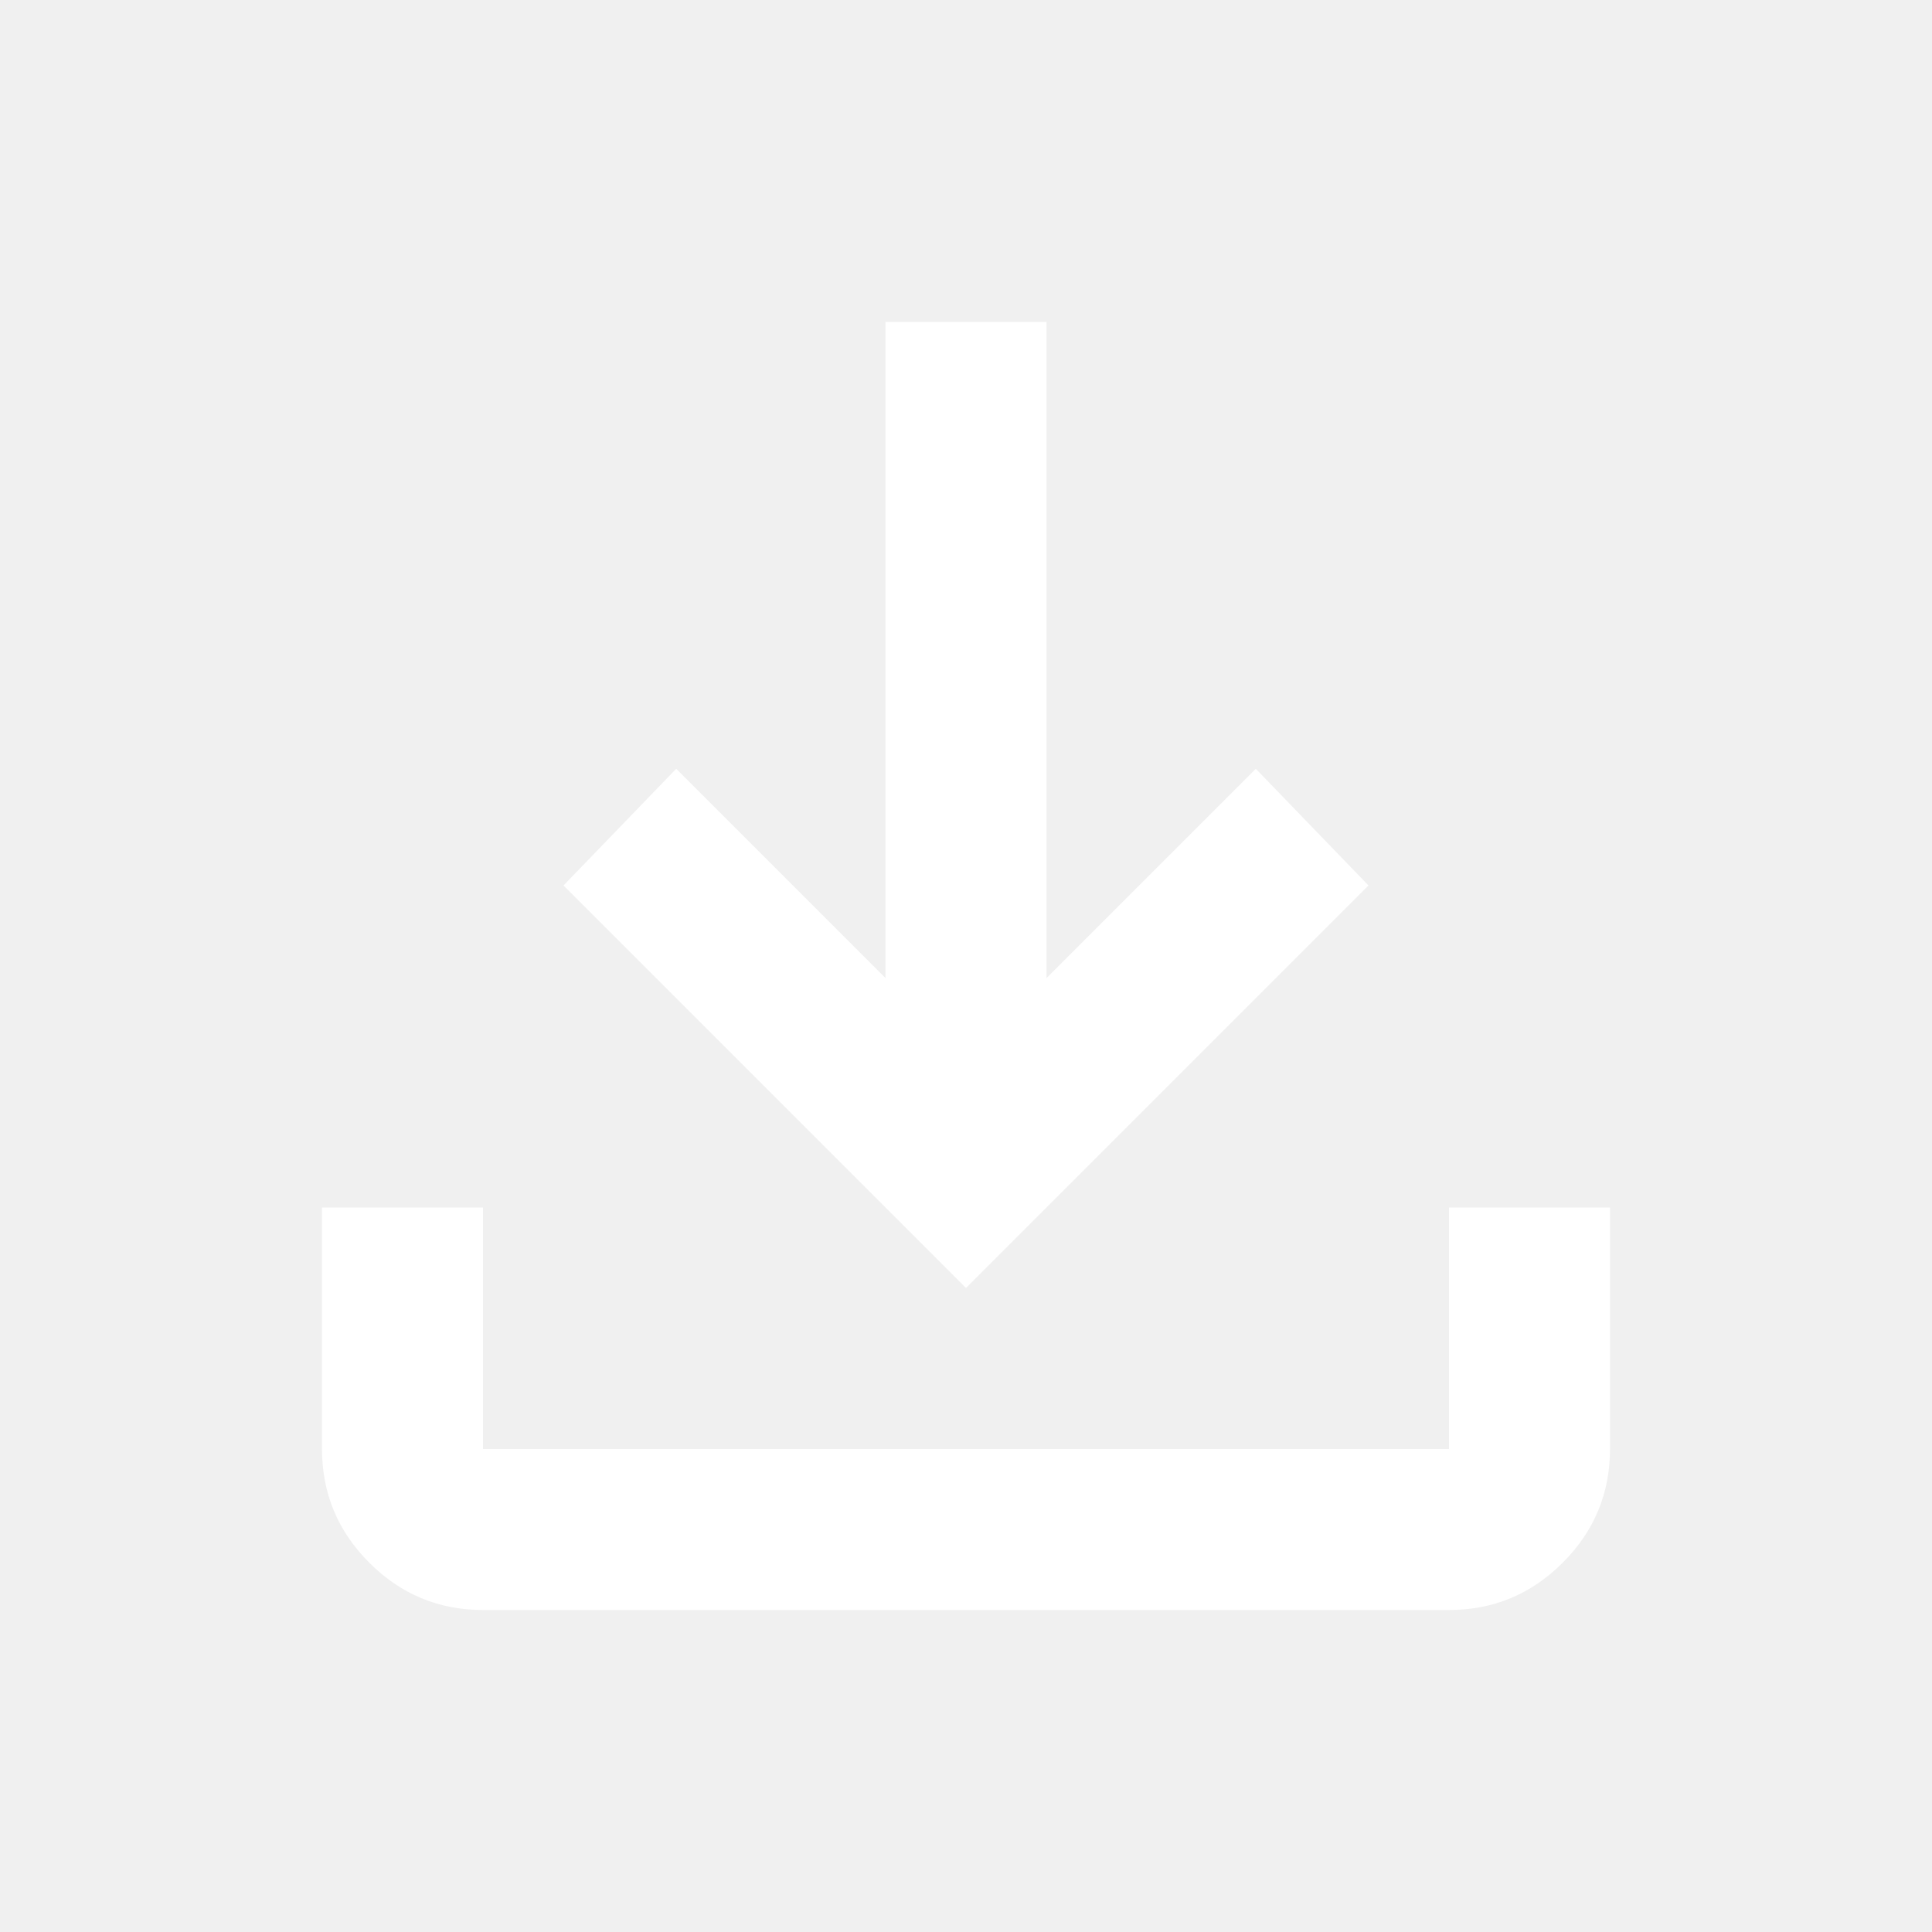
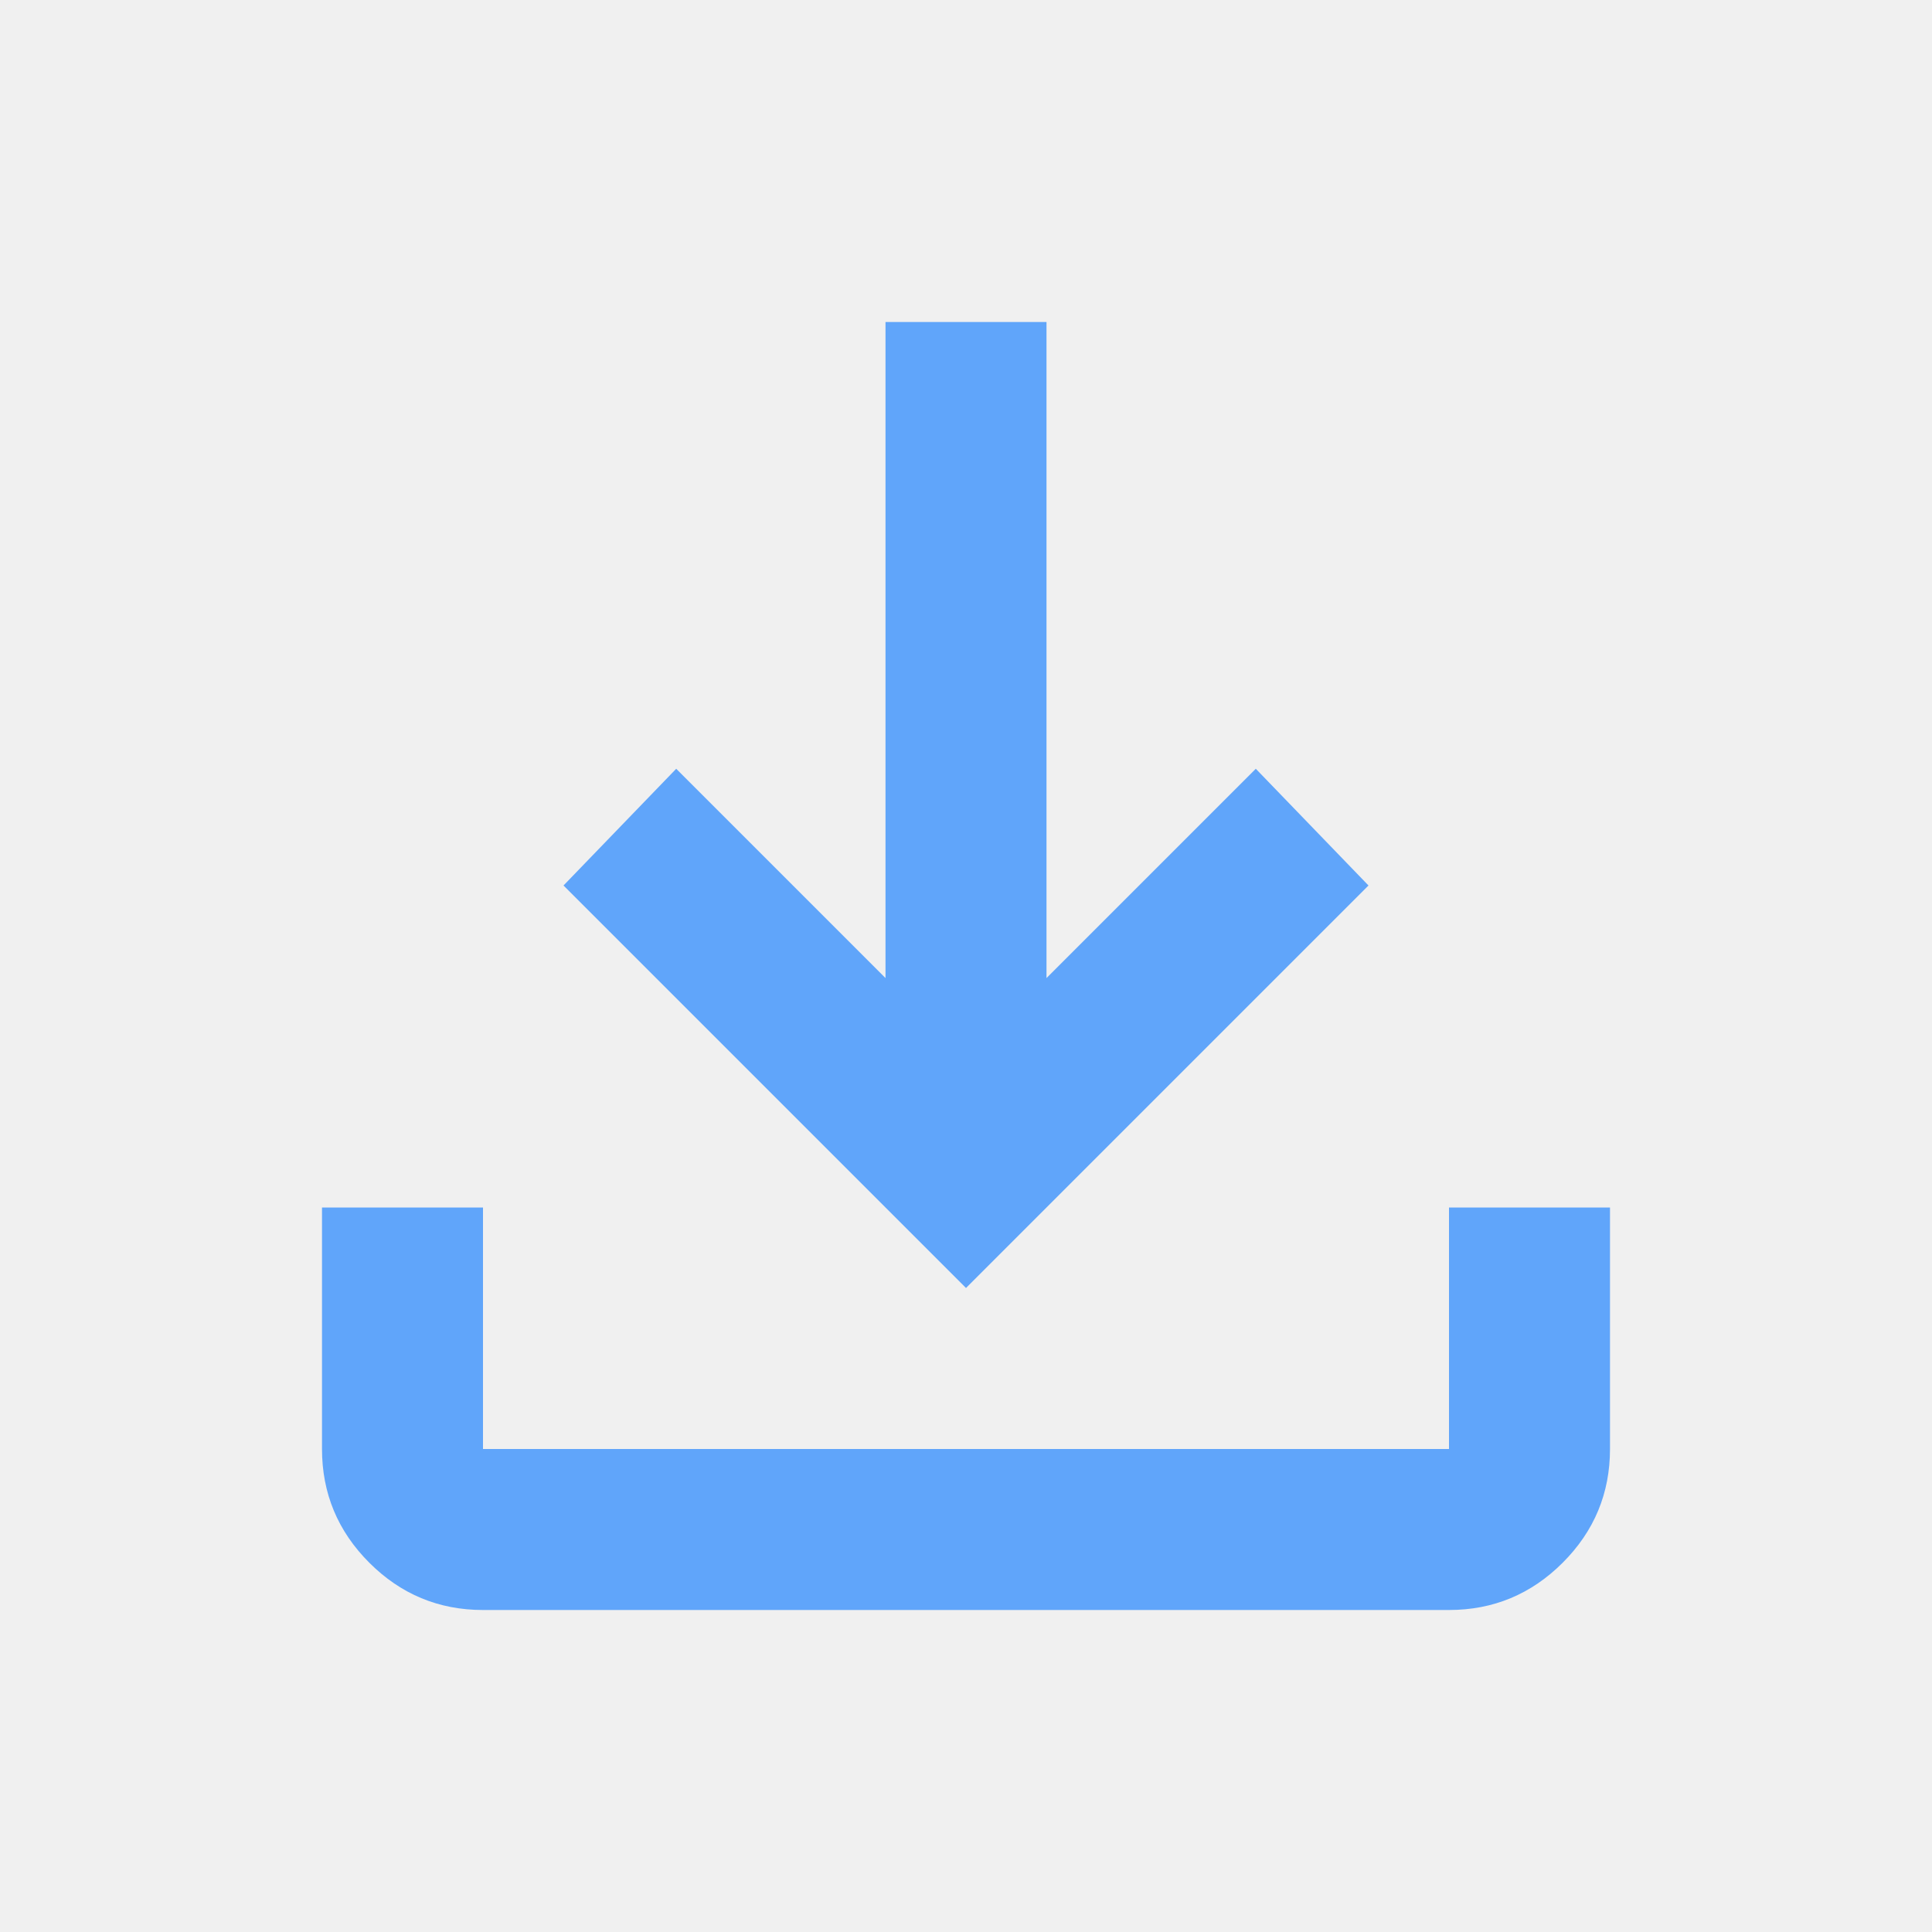
<svg xmlns="http://www.w3.org/2000/svg" height="24px" viewBox="0 -960 960 960" width="24px" fill="#e8eaed">
-   <path d="M480-320 280-520l56-58 104 104v-326h80v326l104-104 56 58-200 200ZM240-160q-33 0-56.5-23.5T160-240v-120h80v120h480v-120h80v120q0 33-23.5 56.5T720-160H240Z" fill="white" />
+   <path d="M480-320 280-520l56-58 104 104v-326h80v326l104-104 56 58-200 200ZM240-160q-33 0-56.5-23.5T160-240v-120h80v120h480v-120h80v120q0 33-23.5 56.5T720-160H240Z" fill="#60a5fa" />
</svg>
